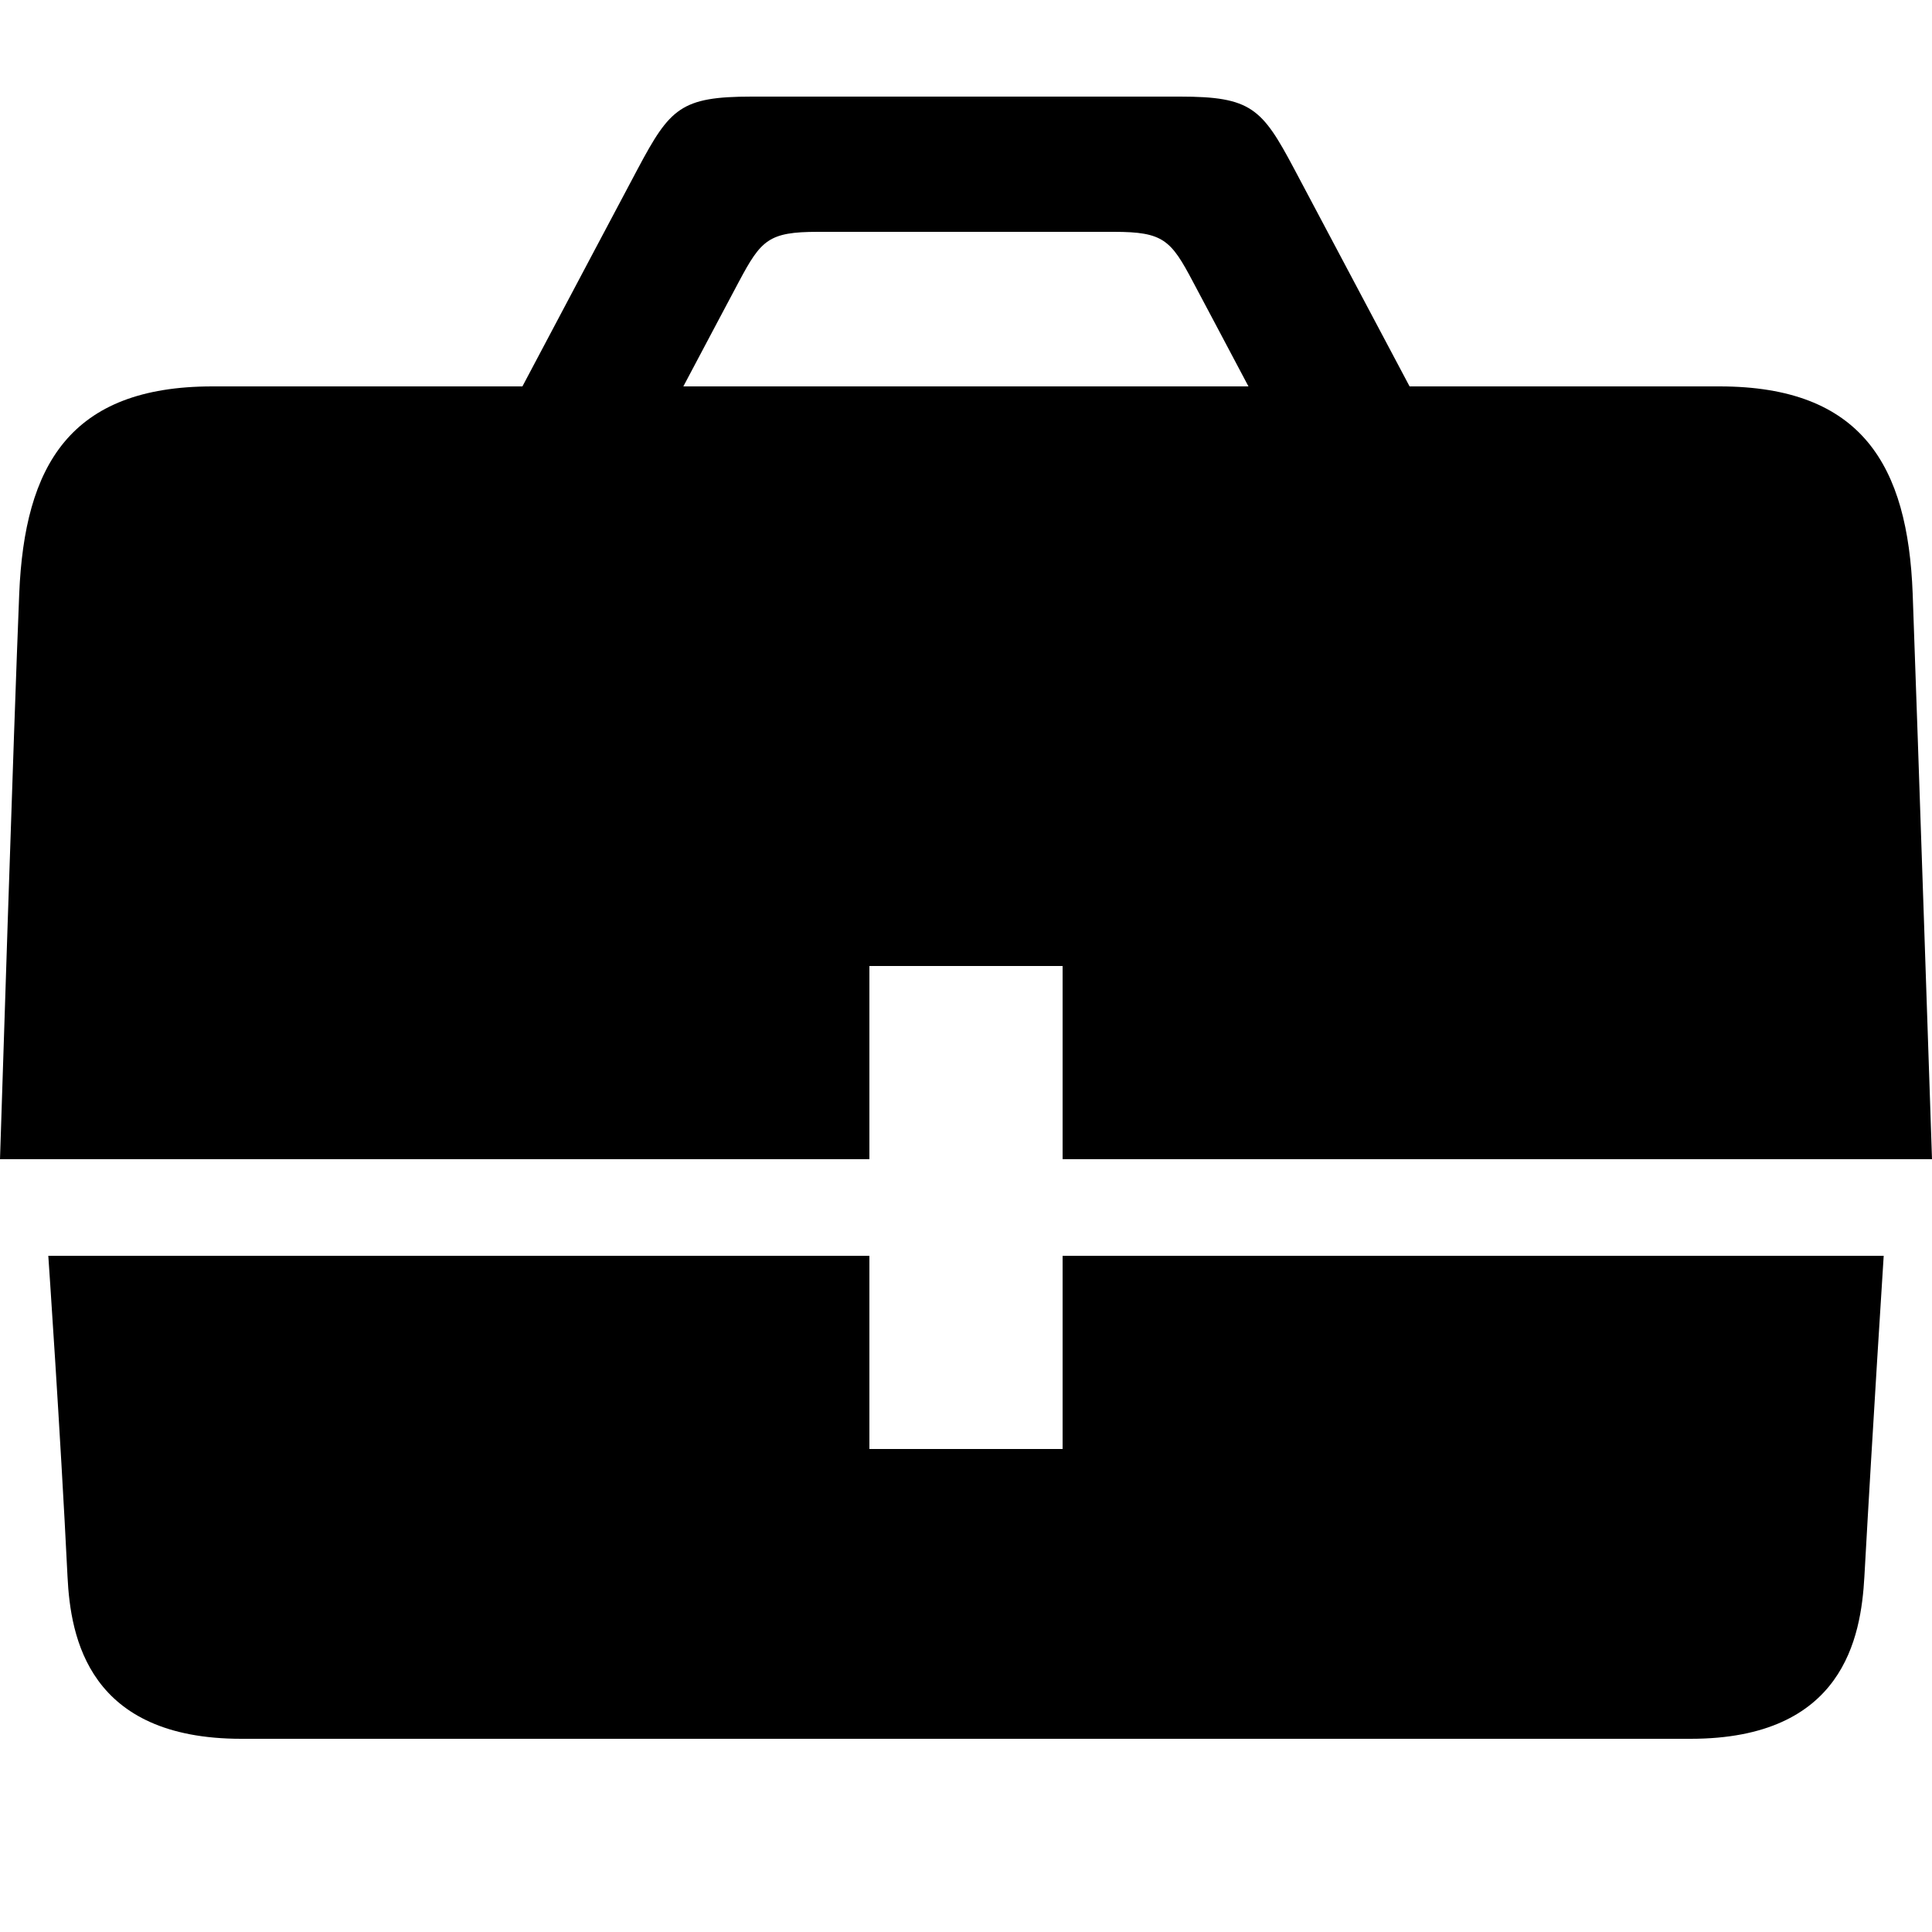
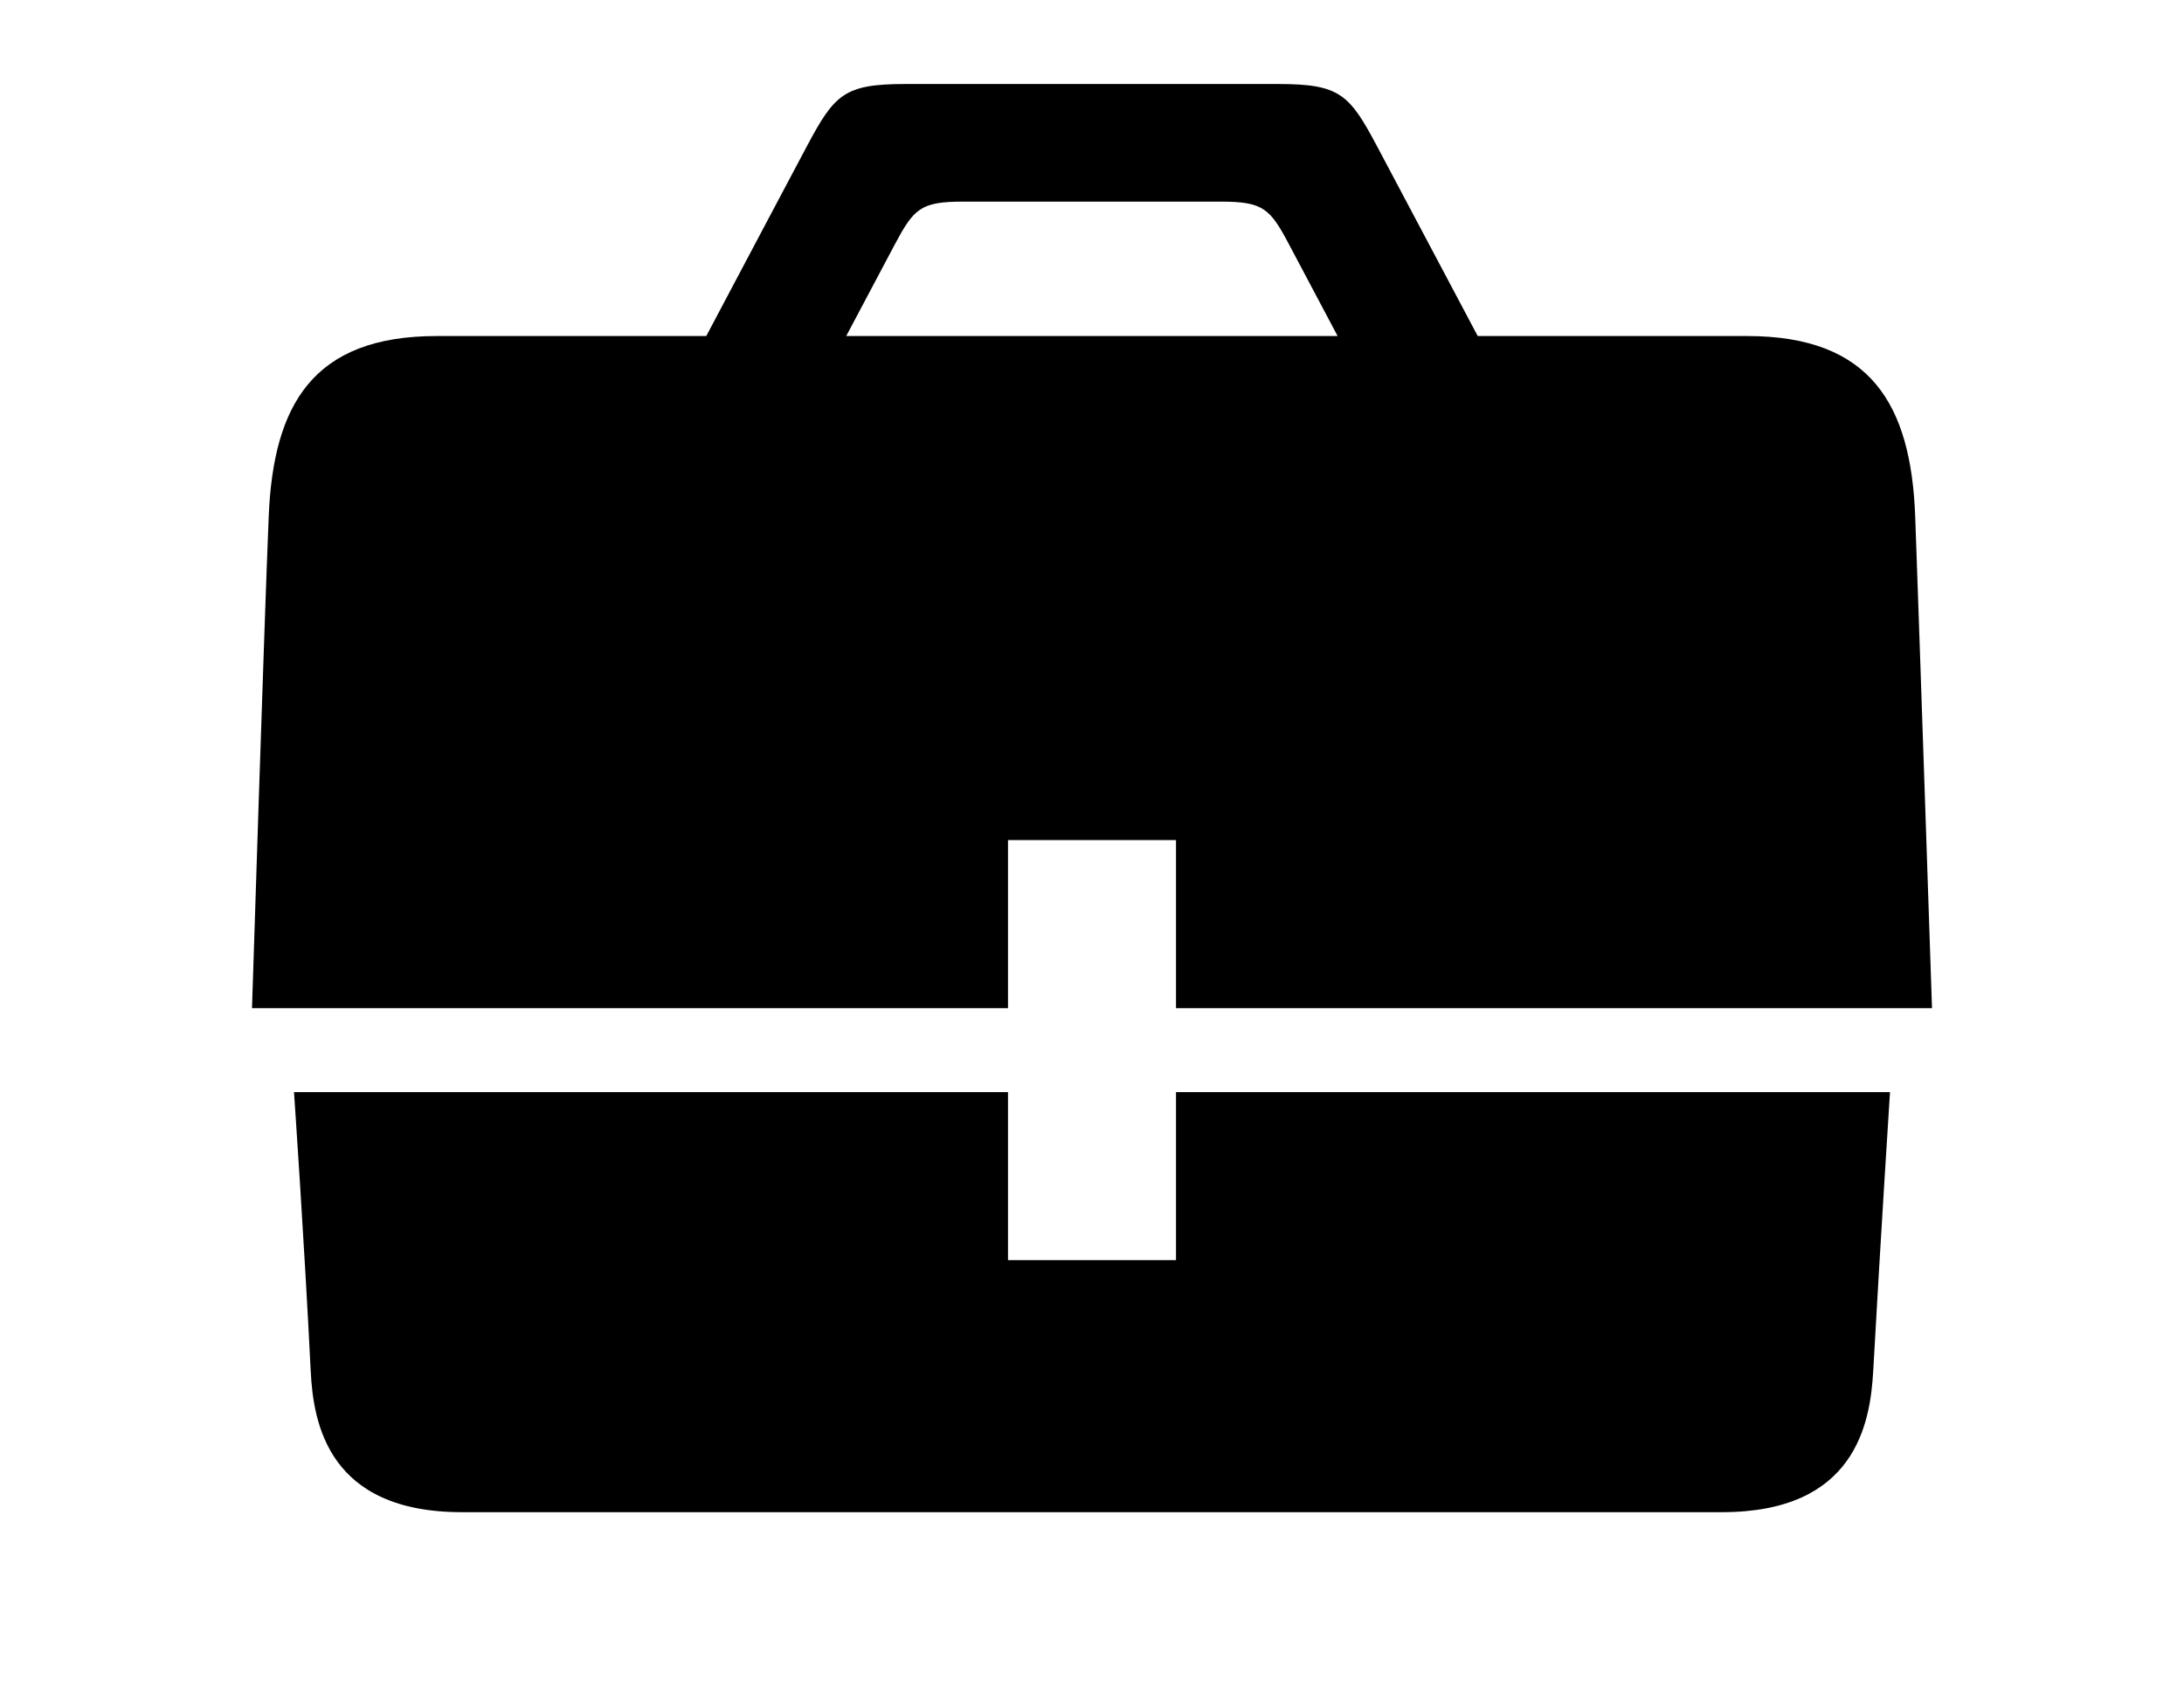
- <svg xmlns="http://www.w3.org/2000/svg" version="1.1" width="20" height="20" viewBox="0 0 20 20">
+ <svg xmlns="http://www.w3.org/2000/svg" version="1.1" width="65" height="50" viewBox="0 0 20 20">
  <path d="M9 10h2v2h9c0 0-0.149-4.459-0.2-5.854-0.050-1.326-0.525-2.146-2-2.146h-3.208c-0.497-0.938-1.032-1.945-1.197-2.256-0.331-0.623-0.444-0.744-1.179-0.744h-4.433c-0.735 0-0.847 0.121-1.179 0.744-0.165 0.311-0.7 1.318-1.196 2.256h-3.209c-1.476 0-1.945 0.82-2 2.146s-0.199 5.854-0.199 5.854h9v-2zM7.649 2.916c0.23-0.432 0.308-0.516 0.817-0.516h3.067c0.509 0 0.588 0.084 0.816 0.516 0.086 0.16 0.318 0.6 0.575 1.084h-5.85c0.257-0.484 0.489-0.924 0.575-1.084zM11 15h-2v-2h-8.5c0 0 0.124 1.797 0.199 3.322 0.031 0.633 0.218 1.678 1.8 1.678h15.001c1.582 0 1.765-1.047 1.8-1.678 0.087-1.568 0.2-3.322 0.2-3.322h-8.5v2z" />
</svg>
